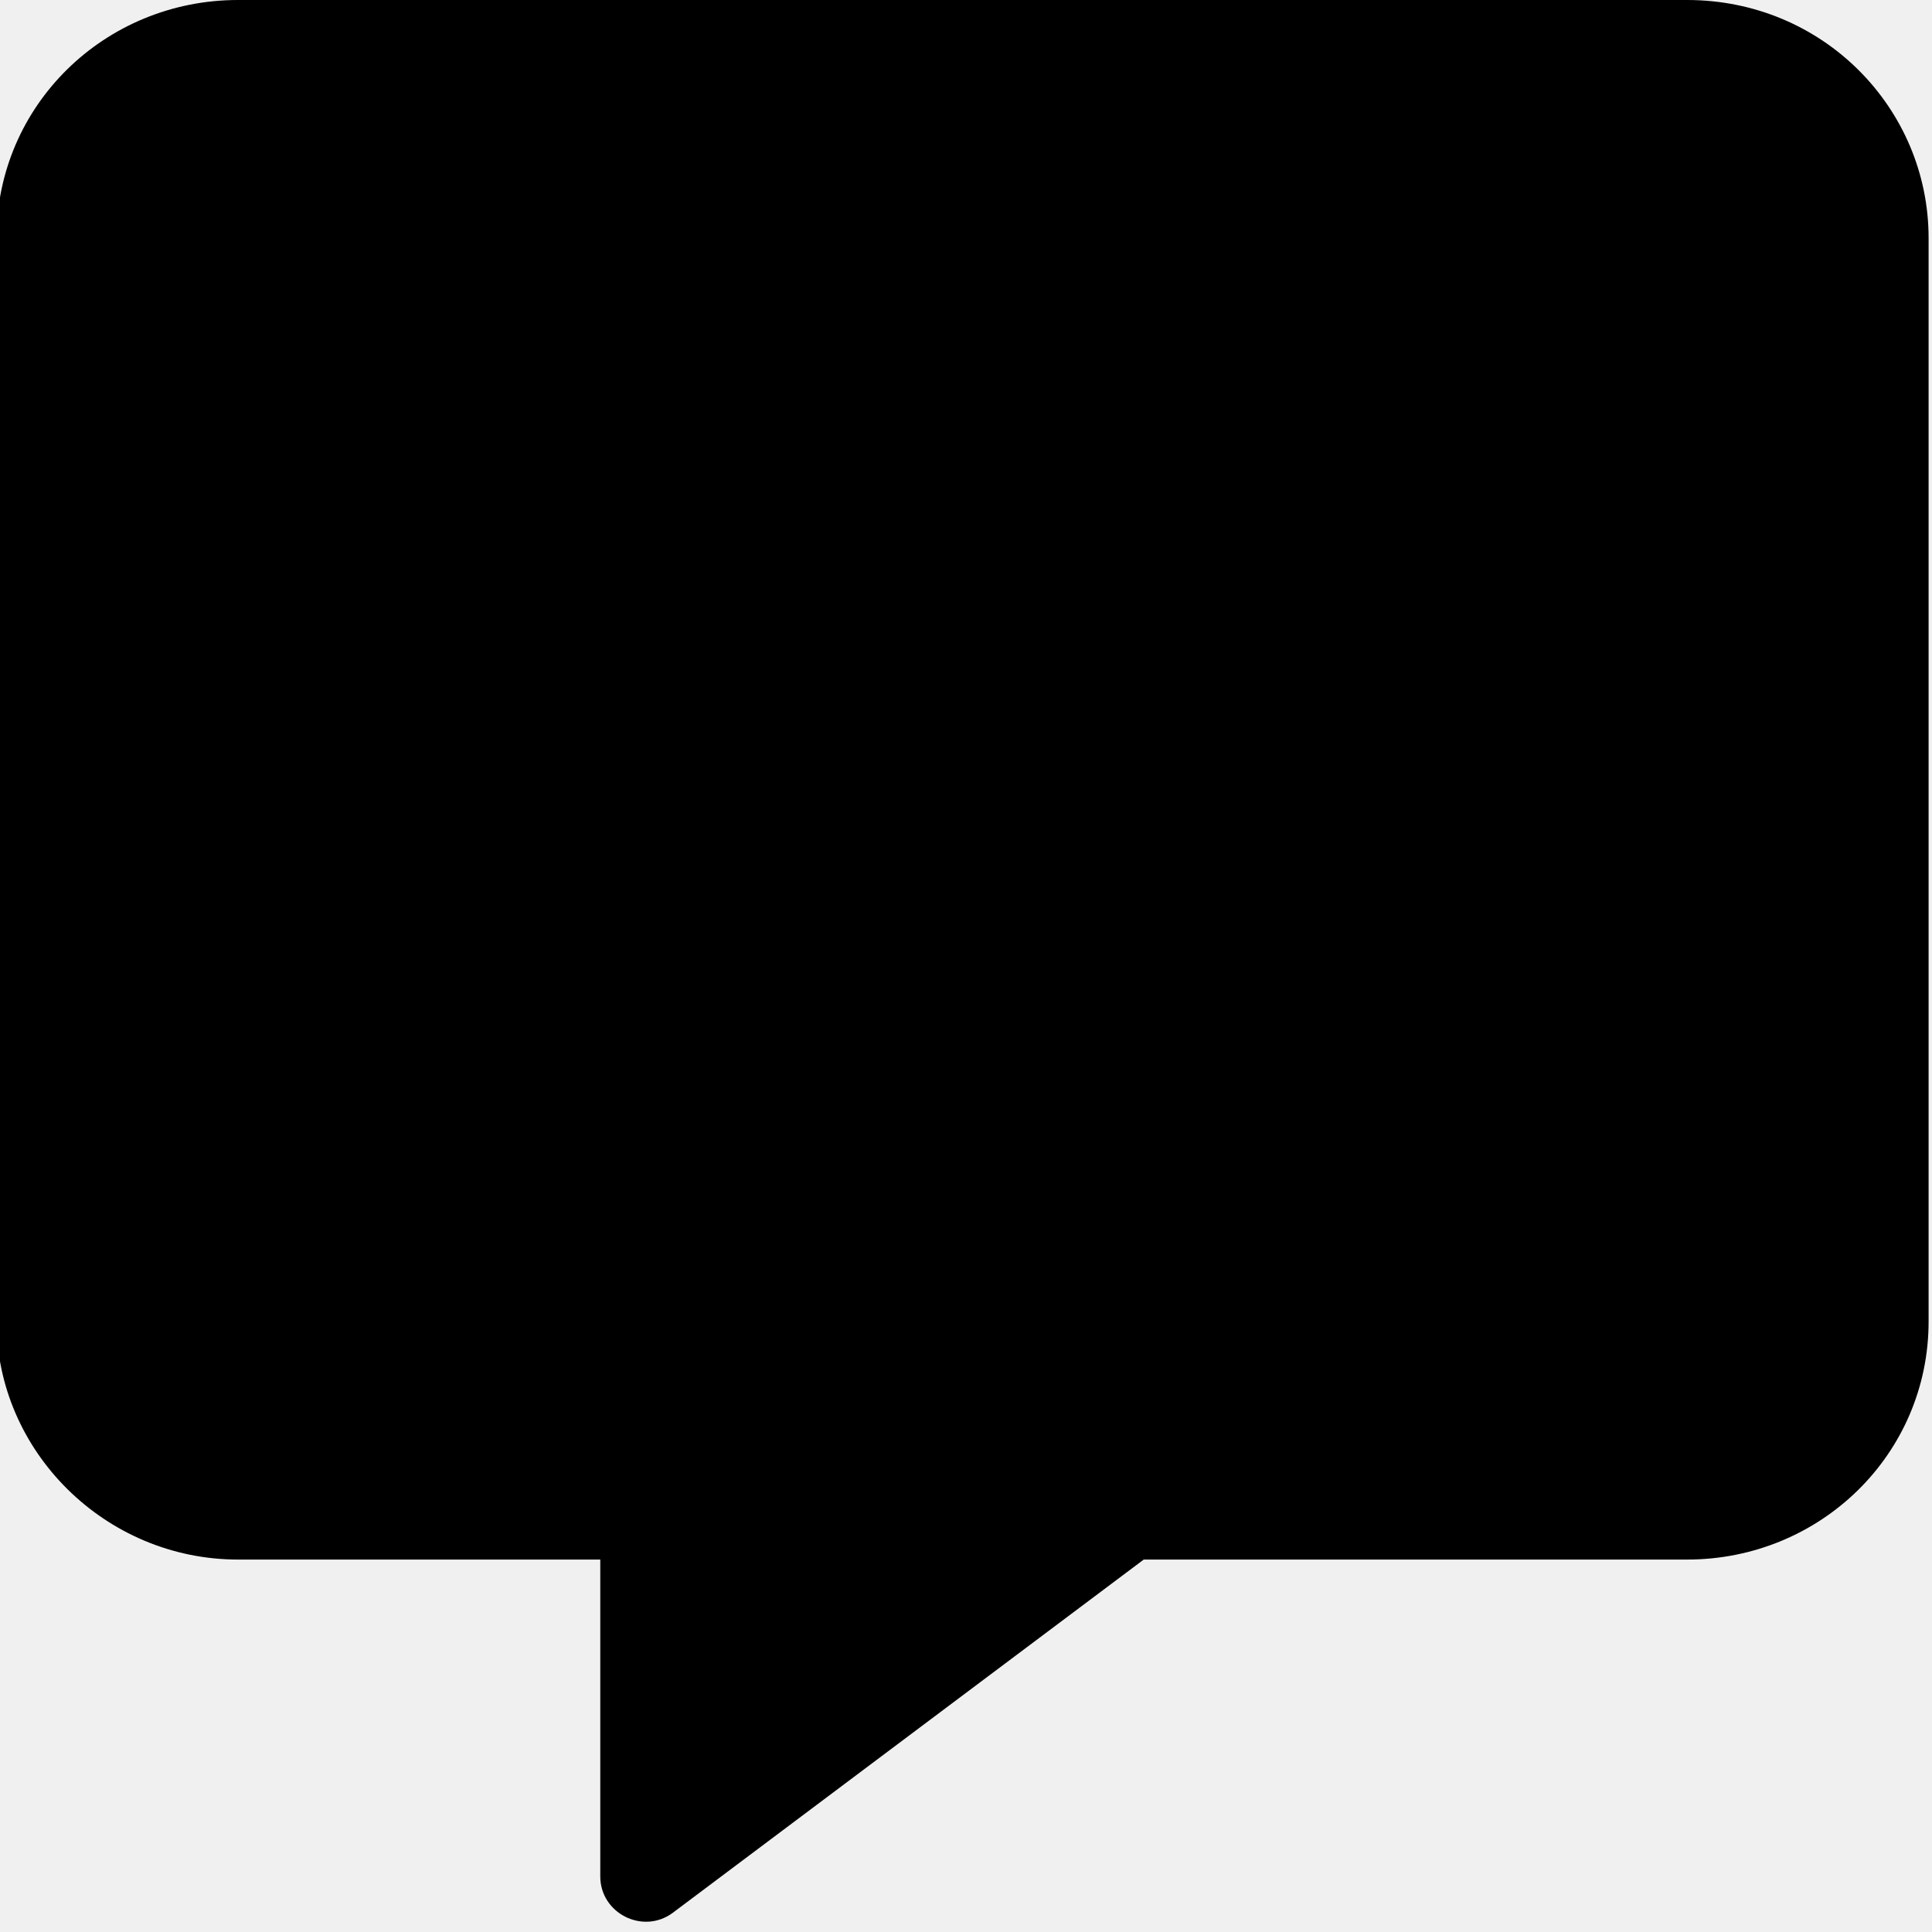
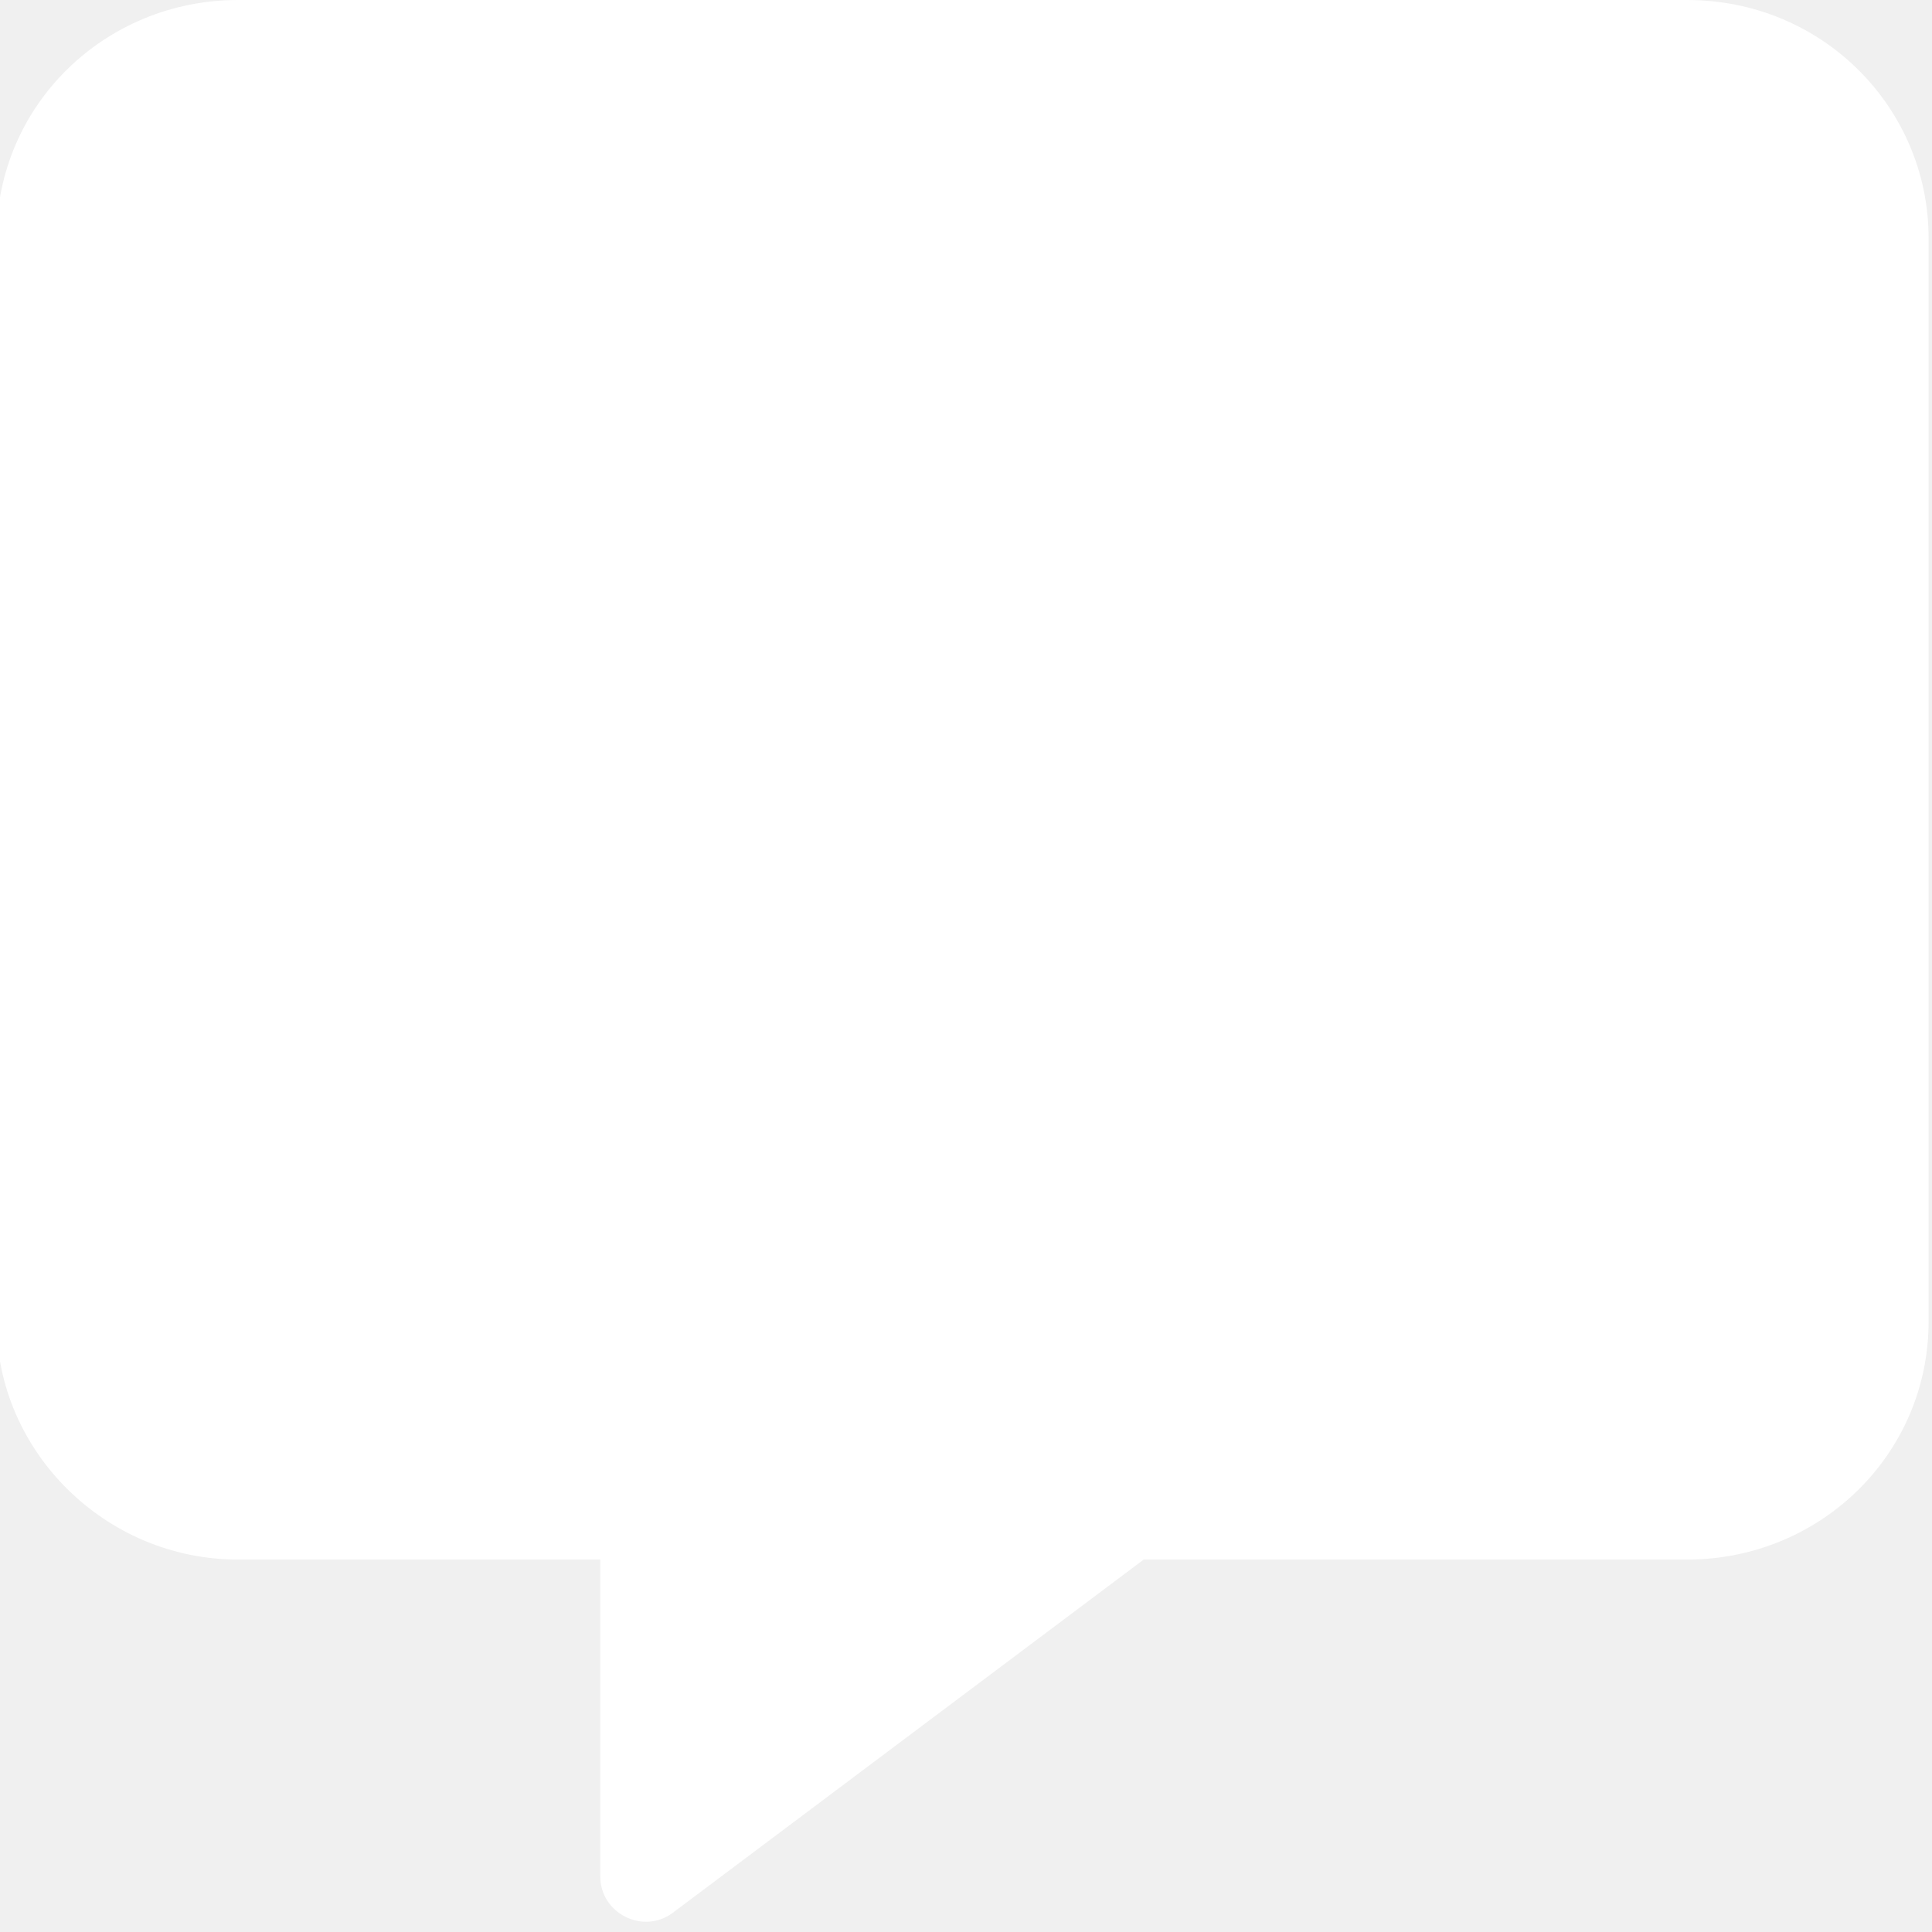
<svg xmlns="http://www.w3.org/2000/svg" class="svg-inline--fa fa-message" aria-hidden="true" focusable="false" data-prefix="fas" data-icon="message" role="img" viewBox="0 0 512 512" data-fa-i2svg="">
-   <path fill="currentColor" d="M511.1 63.1v287.1c0 35.25-28.75 63.1-64 63.1h-144l-124.9 93.68c-7.875 5.75-19.12 .05-19.12-9.7v-83.98h-96c-35.25 0-64-28.75-64-63.1V63.1c0-35.25 28.75-63.1 64-63.1h384C483.2 0 511.1 28.75 511.1 63.1z" />
+   <path fill="white" d="M511.1 63.1v287.1c0 35.25-28.75 63.1-64 63.1h-144l-124.9 93.68c-7.875 5.75-19.12 .05-19.12-9.7v-83.98h-96c-35.25 0-64-28.75-64-63.1V63.1c0-35.25 28.75-63.1 64-63.1h384C483.2 0 511.1 28.75 511.1 63.1z" />
</svg>
